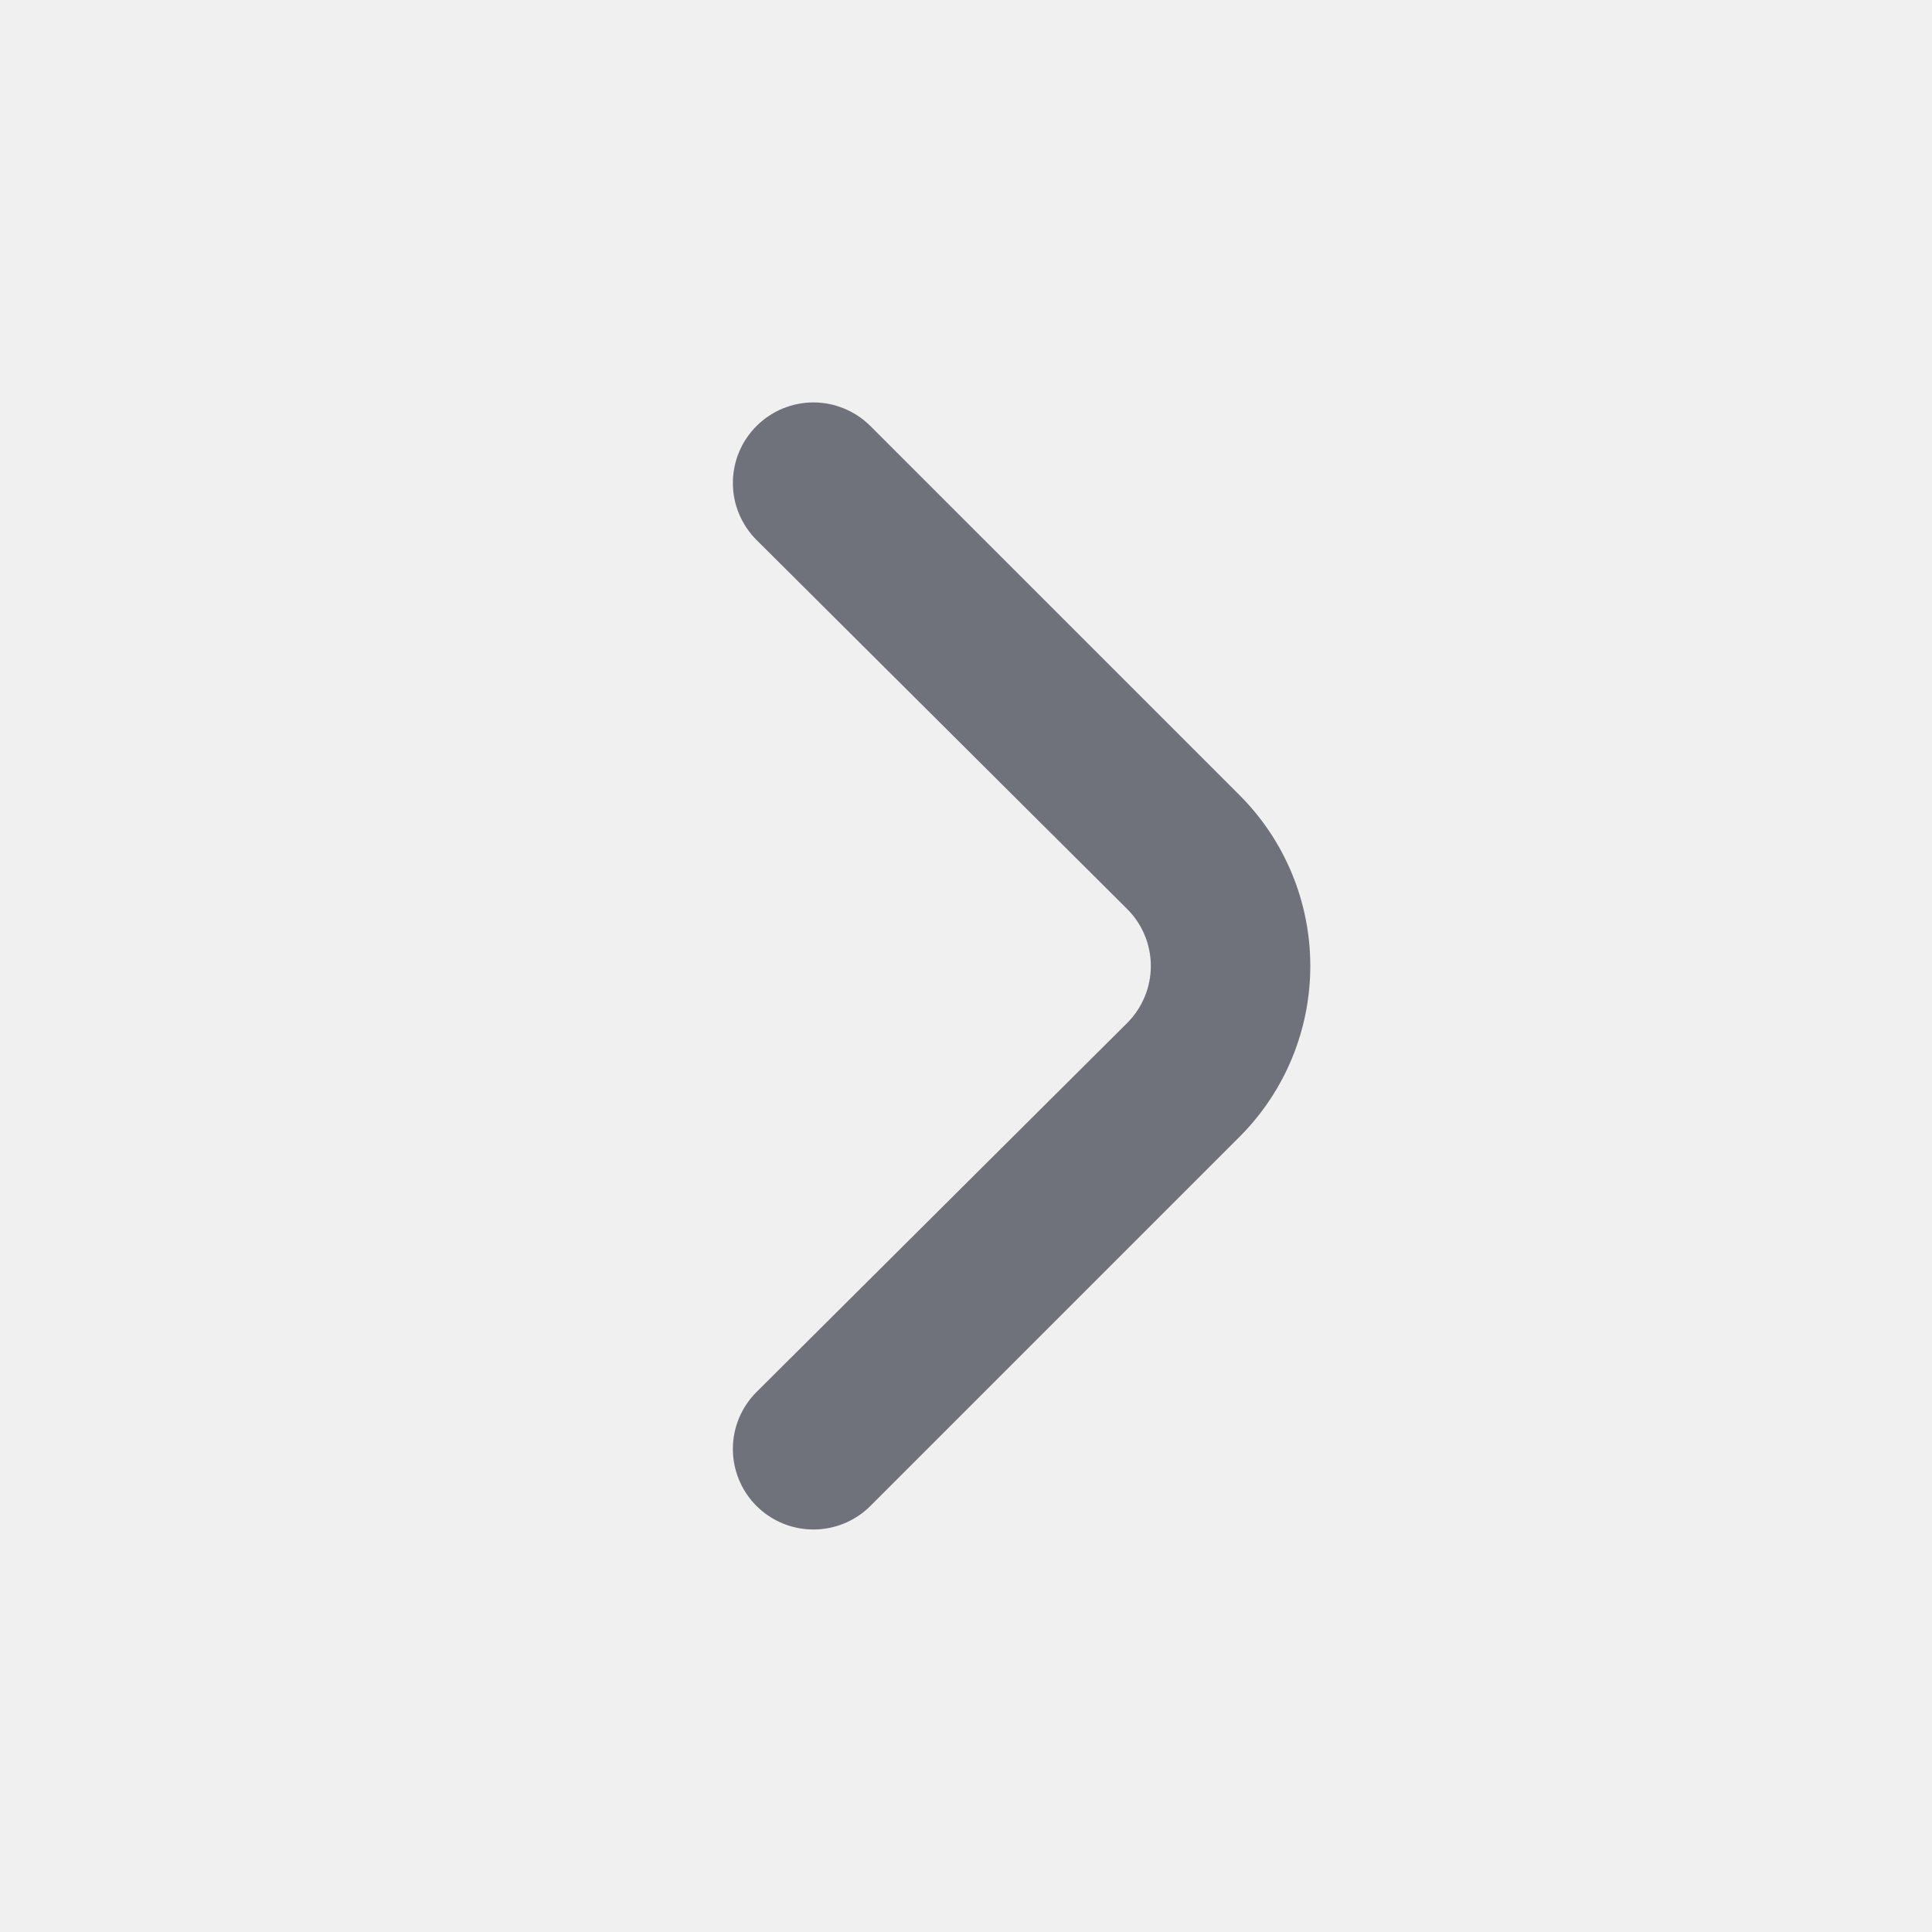
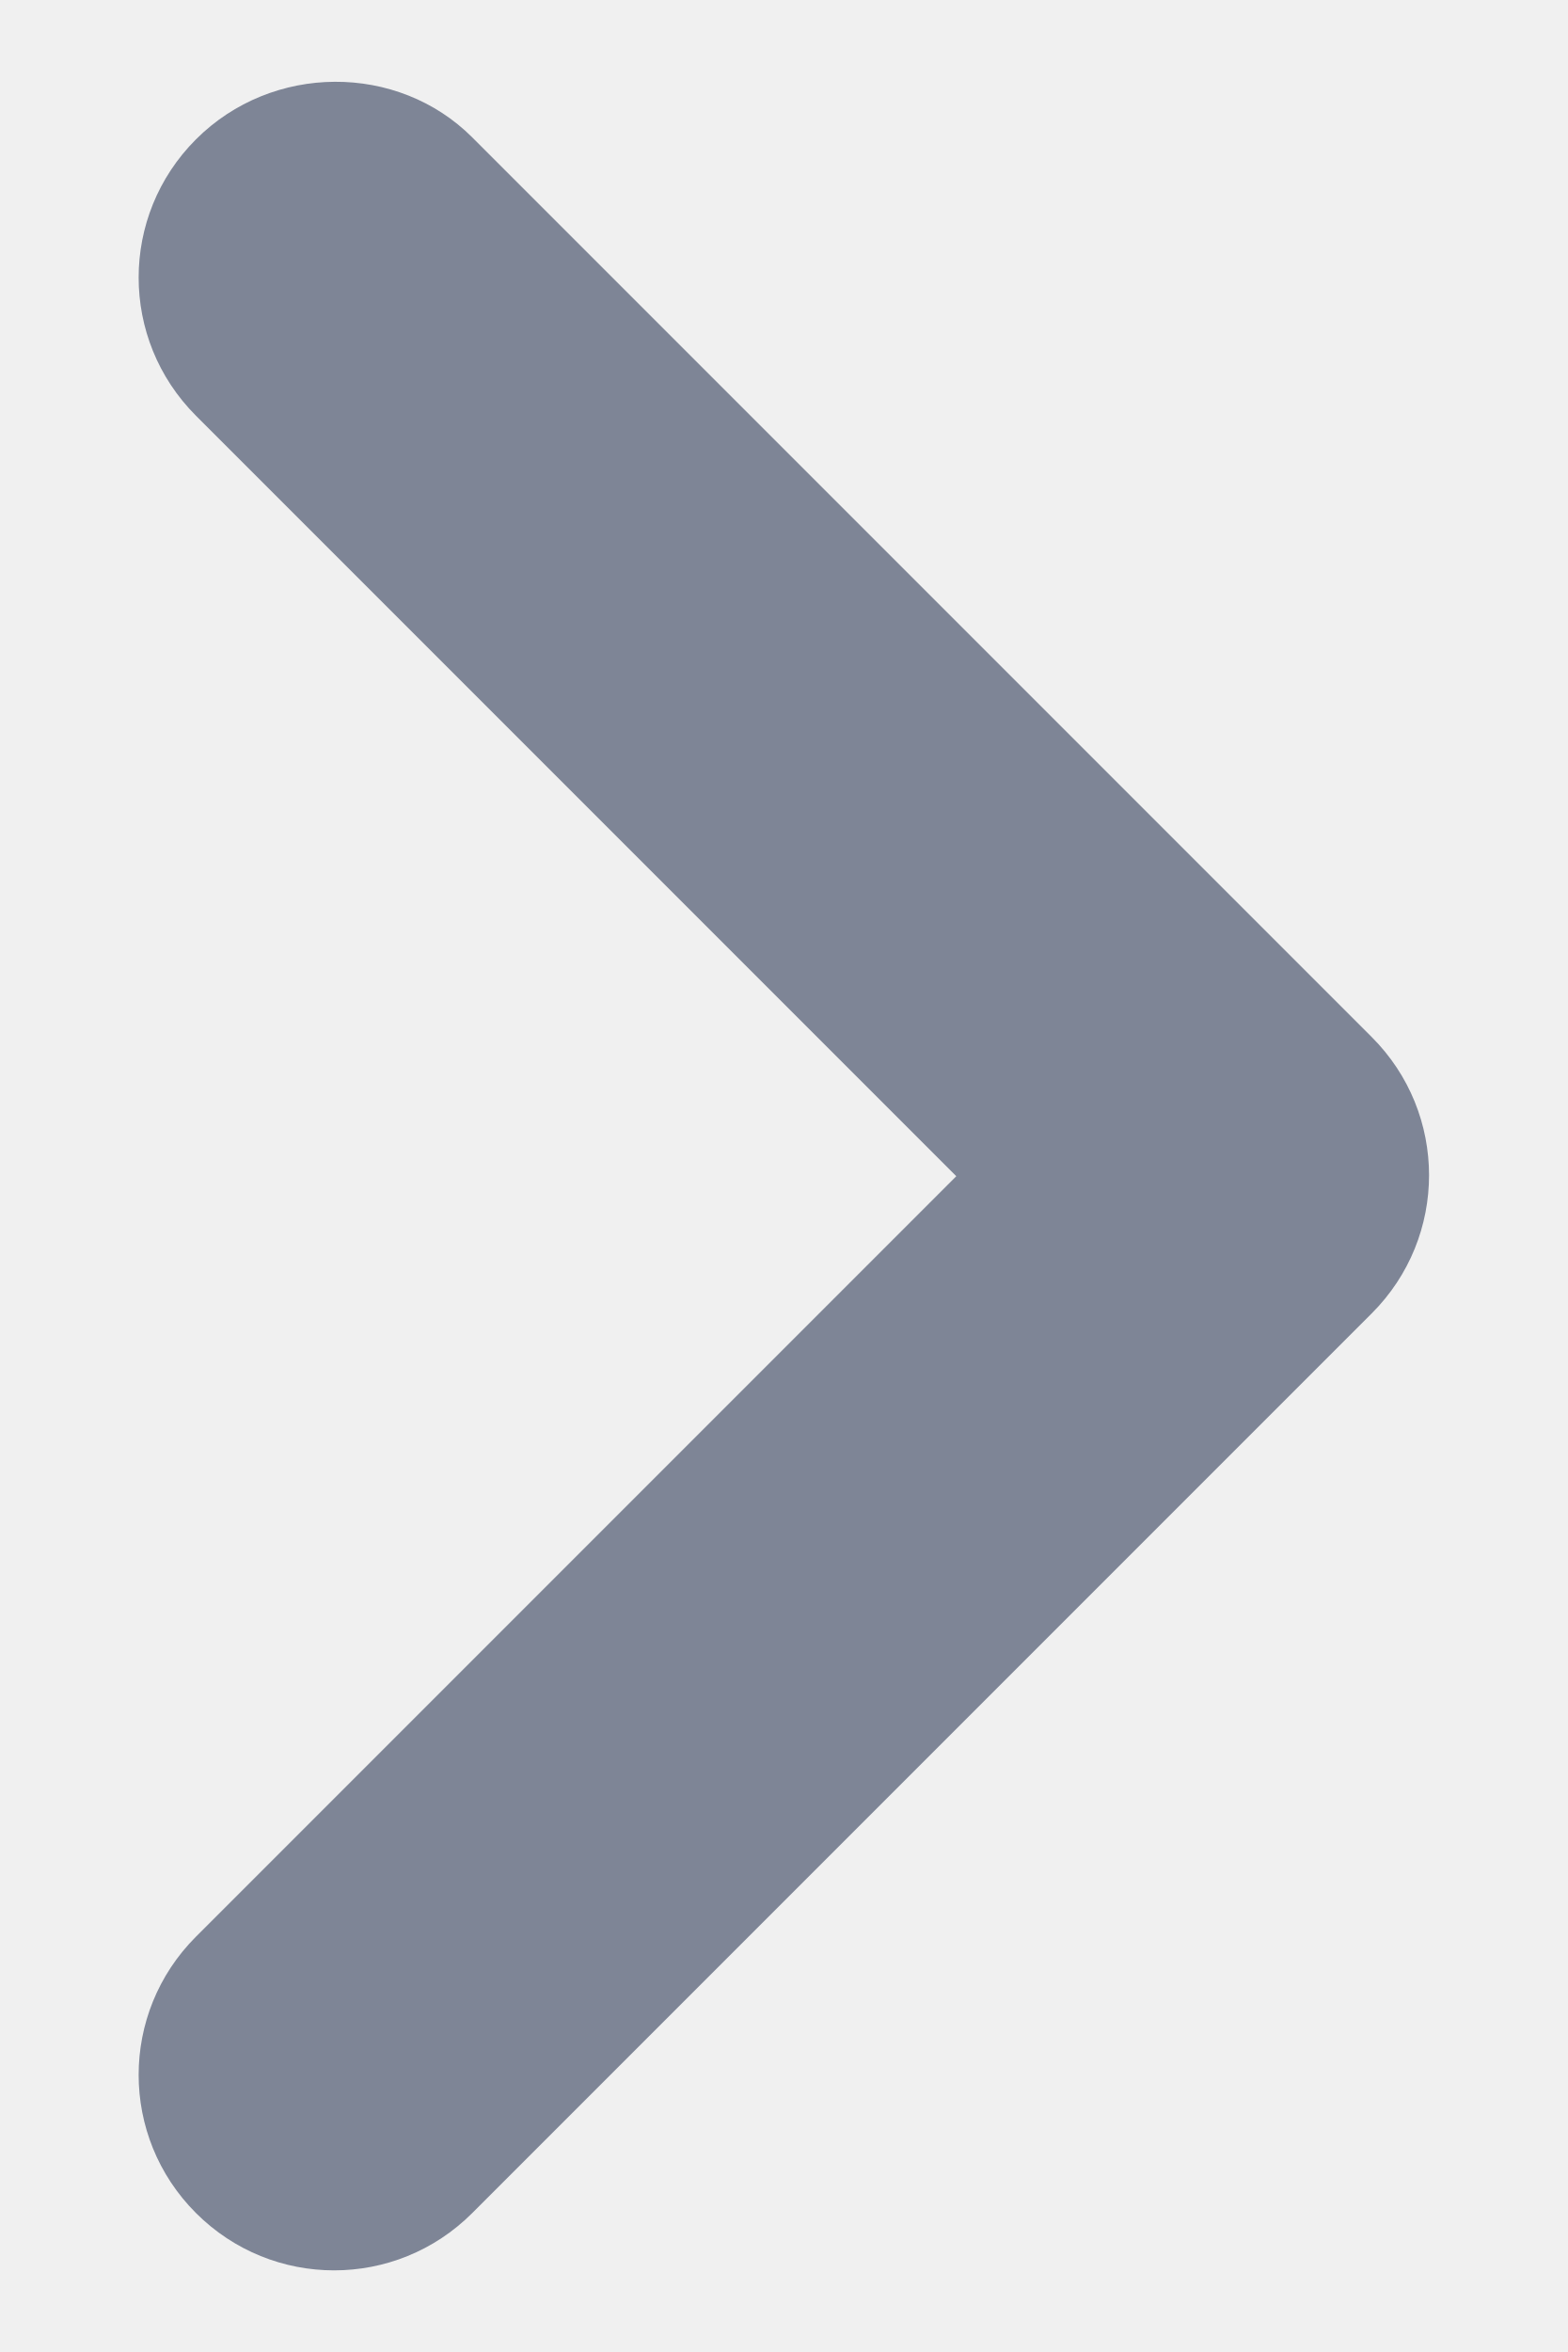
- <svg xmlns="http://www.w3.org/2000/svg" width="24" height="24" viewBox="0 0 24 24" fill="none">
-   <mask id="path-1-inside-1_5983_3992" fill="white">
-     <path d="M15.4 9.88L10.81 5.29C10.622 5.104 10.369 4.999 10.105 4.999C9.841 4.999 9.587 5.104 9.4 5.29C9.306 5.383 9.232 5.493 9.181 5.615C9.13 5.737 9.104 5.868 9.104 6C9.104 6.132 9.13 6.263 9.181 6.384C9.232 6.506 9.306 6.617 9.4 6.71L14 11.29C14.094 11.383 14.168 11.493 14.219 11.615C14.27 11.737 14.296 11.868 14.296 12C14.296 12.132 14.27 12.262 14.219 12.384C14.168 12.506 14.094 12.617 14 12.71L9.4 17.29C9.211 17.477 9.105 17.731 9.104 17.996C9.103 18.262 9.208 18.517 9.395 18.705C9.582 18.893 9.836 18.999 10.101 19C10.367 19.001 10.621 18.897 10.81 18.71L15.4 14.12C15.962 13.557 16.277 12.795 16.277 12C16.277 11.205 15.962 10.442 15.4 9.88Z" />
-   </mask>
-   <path d="M15.4 9.88L10.81 5.29C10.622 5.104 10.369 4.999 10.105 4.999C9.841 4.999 9.587 5.104 9.4 5.29C9.306 5.383 9.232 5.493 9.181 5.615C9.13 5.737 9.104 5.868 9.104 6C9.104 6.132 9.13 6.263 9.181 6.384C9.232 6.506 9.306 6.617 9.4 6.71L14 11.29C14.094 11.383 14.168 11.493 14.219 11.615C14.27 11.737 14.296 11.868 14.296 12C14.296 12.132 14.27 12.262 14.219 12.384C14.168 12.506 14.094 12.617 14 12.71L9.4 17.29C9.211 17.477 9.105 17.731 9.104 17.996C9.103 18.262 9.208 18.517 9.395 18.705C9.582 18.893 9.836 18.999 10.101 19C10.367 19.001 10.621 18.897 10.81 18.71L15.4 14.12C15.962 13.557 16.277 12.795 16.277 12C16.277 11.205 15.962 10.442 15.4 9.88Z" fill="#6F727A" />
-   <path d="M10.81 5.29L25.895 -9.795L25.872 -9.818L25.85 -9.84L10.81 5.29ZM10.105 4.999V-16.334V4.999ZM9.4 5.29L24.423 20.436L24.431 20.428L24.44 20.42L9.4 5.29ZM9.4 6.71L24.452 -8.408L24.437 -8.422L24.423 -8.437L9.4 6.71ZM14 11.29L-1.052 26.408L-1.038 26.422L-1.023 26.436L14 11.29ZM14.296 12H-7.038H14.296ZM14 12.71L-1.023 -2.437L-1.038 -2.422L-1.052 -2.408L14 12.71ZM9.4 17.29L24.431 32.428L24.442 32.418L24.452 32.408L9.4 17.29ZM10.81 18.71L25.841 33.848L25.868 33.821L25.895 33.795L10.81 18.71ZM15.4 14.12L30.485 29.205L30.494 29.195L15.4 14.12ZM30.485 -5.205L25.895 -9.795L-4.275 20.375L0.315 24.965L30.485 -5.205ZM25.85 -9.84C21.665 -14 16.005 -16.334 10.105 -16.334V26.332C4.733 26.332 -0.42 24.207 -4.23 20.42L25.85 -9.84ZM10.105 -16.334C4.205 -16.334 -1.456 -14 -5.64 -9.84L24.44 20.42C20.63 24.207 15.477 26.332 10.105 26.332V-16.334ZM-5.623 -9.857C-7.716 -7.781 -9.378 -5.311 -10.512 -2.589L28.874 13.819C27.841 16.297 26.329 18.546 24.423 20.436L-5.623 -9.857ZM-10.512 -2.589C-11.646 0.132 -12.229 3.052 -12.229 6H30.437C30.437 8.684 29.906 11.342 28.874 13.819L-10.512 -2.589ZM-12.229 6C-12.229 8.948 -11.646 11.867 -10.512 14.589L28.874 -1.82C29.906 0.658 30.437 3.316 30.437 6H-12.229ZM-10.512 14.589C-9.378 17.31 -7.716 19.78 -5.623 21.857L24.423 -8.437C26.329 -6.547 27.841 -4.298 28.874 -1.82L-10.512 14.589ZM-5.652 21.828L-1.052 26.408L29.052 -3.828L24.452 -8.408L-5.652 21.828ZM-1.023 26.436C-2.929 24.546 -4.442 22.297 -5.474 19.82L33.911 3.411C32.778 0.689 31.116 -1.781 29.023 -3.857L-1.023 26.436ZM-5.474 19.82C-6.506 17.342 -7.038 14.684 -7.038 12H35.629C35.629 9.052 35.045 6.132 33.911 3.411L-5.474 19.82ZM-7.038 12C-7.038 9.316 -6.506 6.658 -5.474 4.18L33.911 20.589C35.045 17.867 35.629 14.948 35.629 12H-7.038ZM-5.474 4.18C-4.442 1.702 -2.929 -0.547 -1.023 -2.437L29.023 27.857C31.116 25.78 32.778 23.31 33.911 20.589L-5.474 4.18ZM-1.052 -2.408L-5.652 2.172L24.452 32.408L29.052 27.828L-1.052 -2.408ZM-5.632 2.152C-9.835 6.325 -12.208 11.998 -12.229 17.921L30.437 18.072C30.418 23.464 28.258 28.628 24.431 32.428L-5.632 2.152ZM-12.229 17.921C-12.25 23.844 -9.917 29.533 -5.743 33.736L24.533 3.673C28.333 7.5 30.456 12.679 30.437 18.072L-12.229 17.921ZM-5.743 33.736C-1.57 37.94 4.103 40.313 10.026 40.334L10.177 -2.333C15.569 -2.314 20.733 -0.153 24.533 3.673L-5.743 33.736ZM10.026 40.334C15.949 40.355 21.638 38.022 25.841 33.848L-4.222 3.572C-0.395 -0.228 4.784 -2.352 10.177 -2.333L10.026 40.334ZM25.895 33.795L30.485 29.205L0.315 -0.965L-4.275 3.625L25.895 33.795ZM30.494 29.195C35.051 24.633 37.611 18.448 37.611 12H-5.056C-5.056 7.141 -3.128 2.482 0.305 -0.956L30.494 29.195ZM37.611 12C37.611 5.551 35.051 -0.633 30.494 -5.196L0.305 24.955C-3.128 21.518 -5.056 16.858 -5.056 12H37.611Z" fill="#6F727A" mask="url(#path-1-inside-1_5983_3992)" />
+ <svg xmlns="http://www.w3.org/2000/svg" width="8" height="12" viewBox="0 0 8 12" fill="none">
+   <path d="M1 0.711C0.61 1.101 0.61 1.731 1 2.121L4.88 6.001L1 9.881C0.61 10.271 0.61 10.901 1 11.291C1.39 11.681 2.02 11.681 2.41 11.291L7 6.701C7.39 6.311 7.39 5.681 7 5.291L2.41 0.701C2.03 0.321 1.39 0.321 1 0.711Z" fill="#7E8596" />
</svg>
